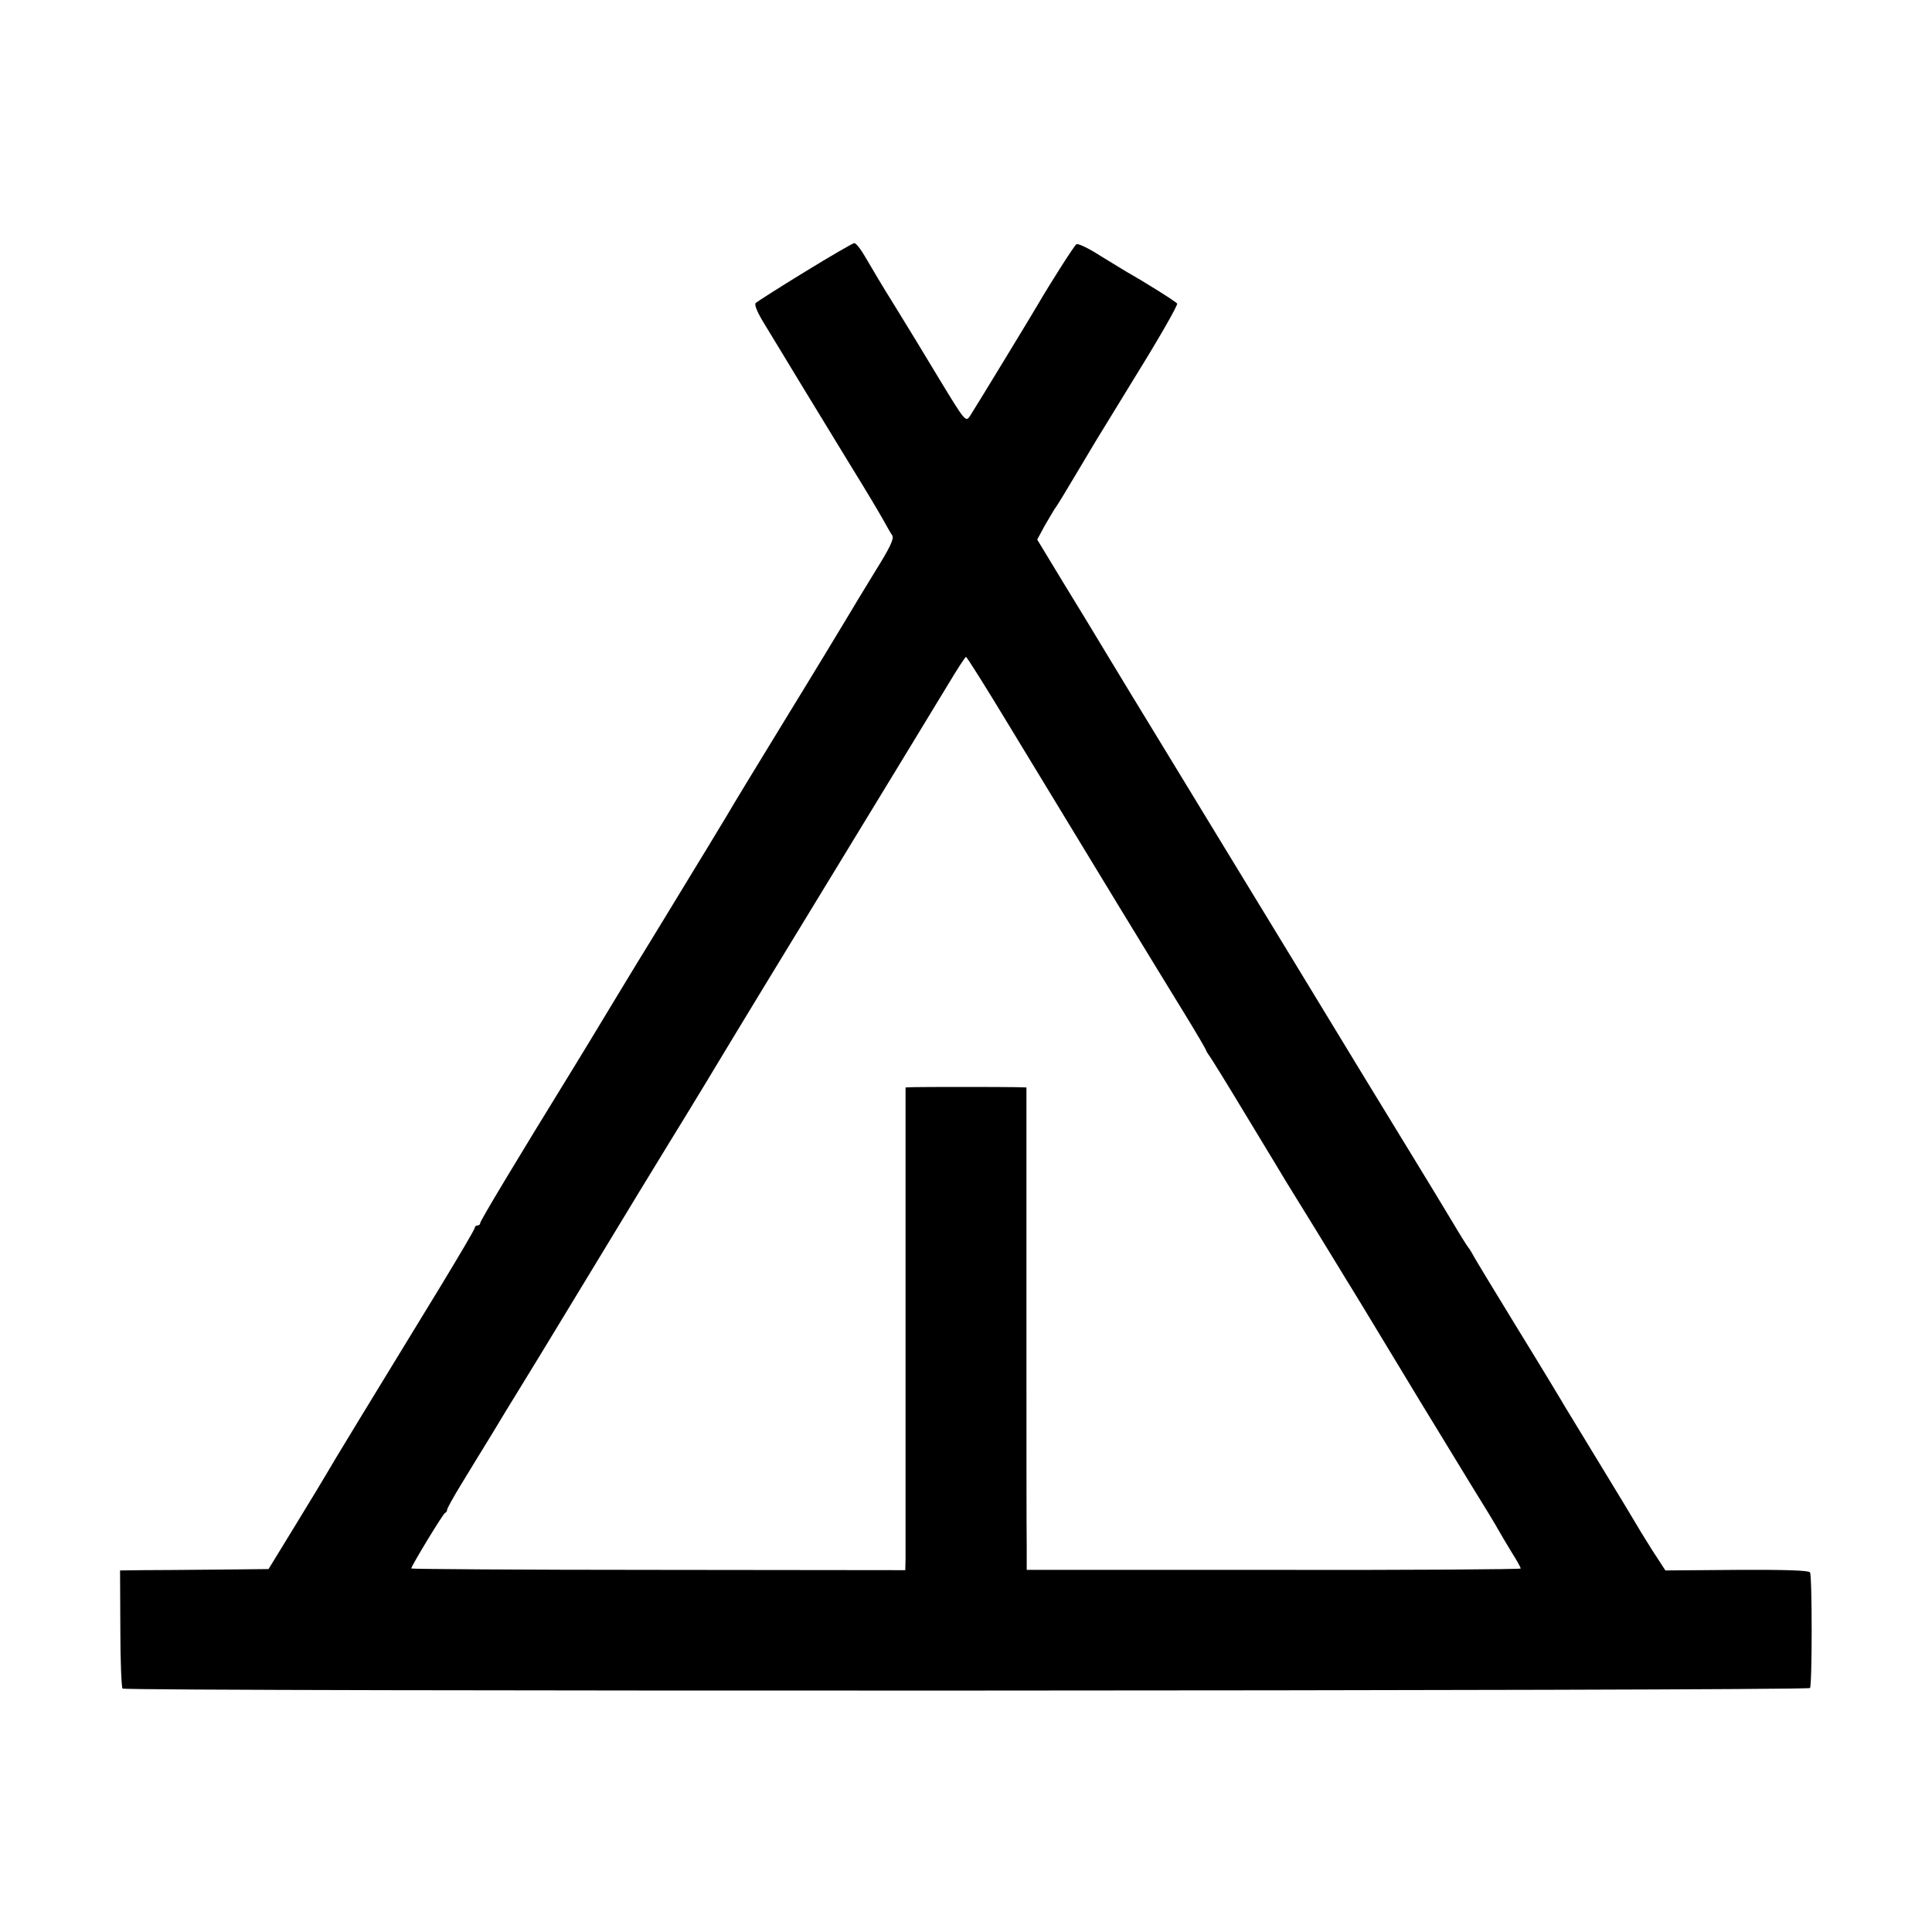
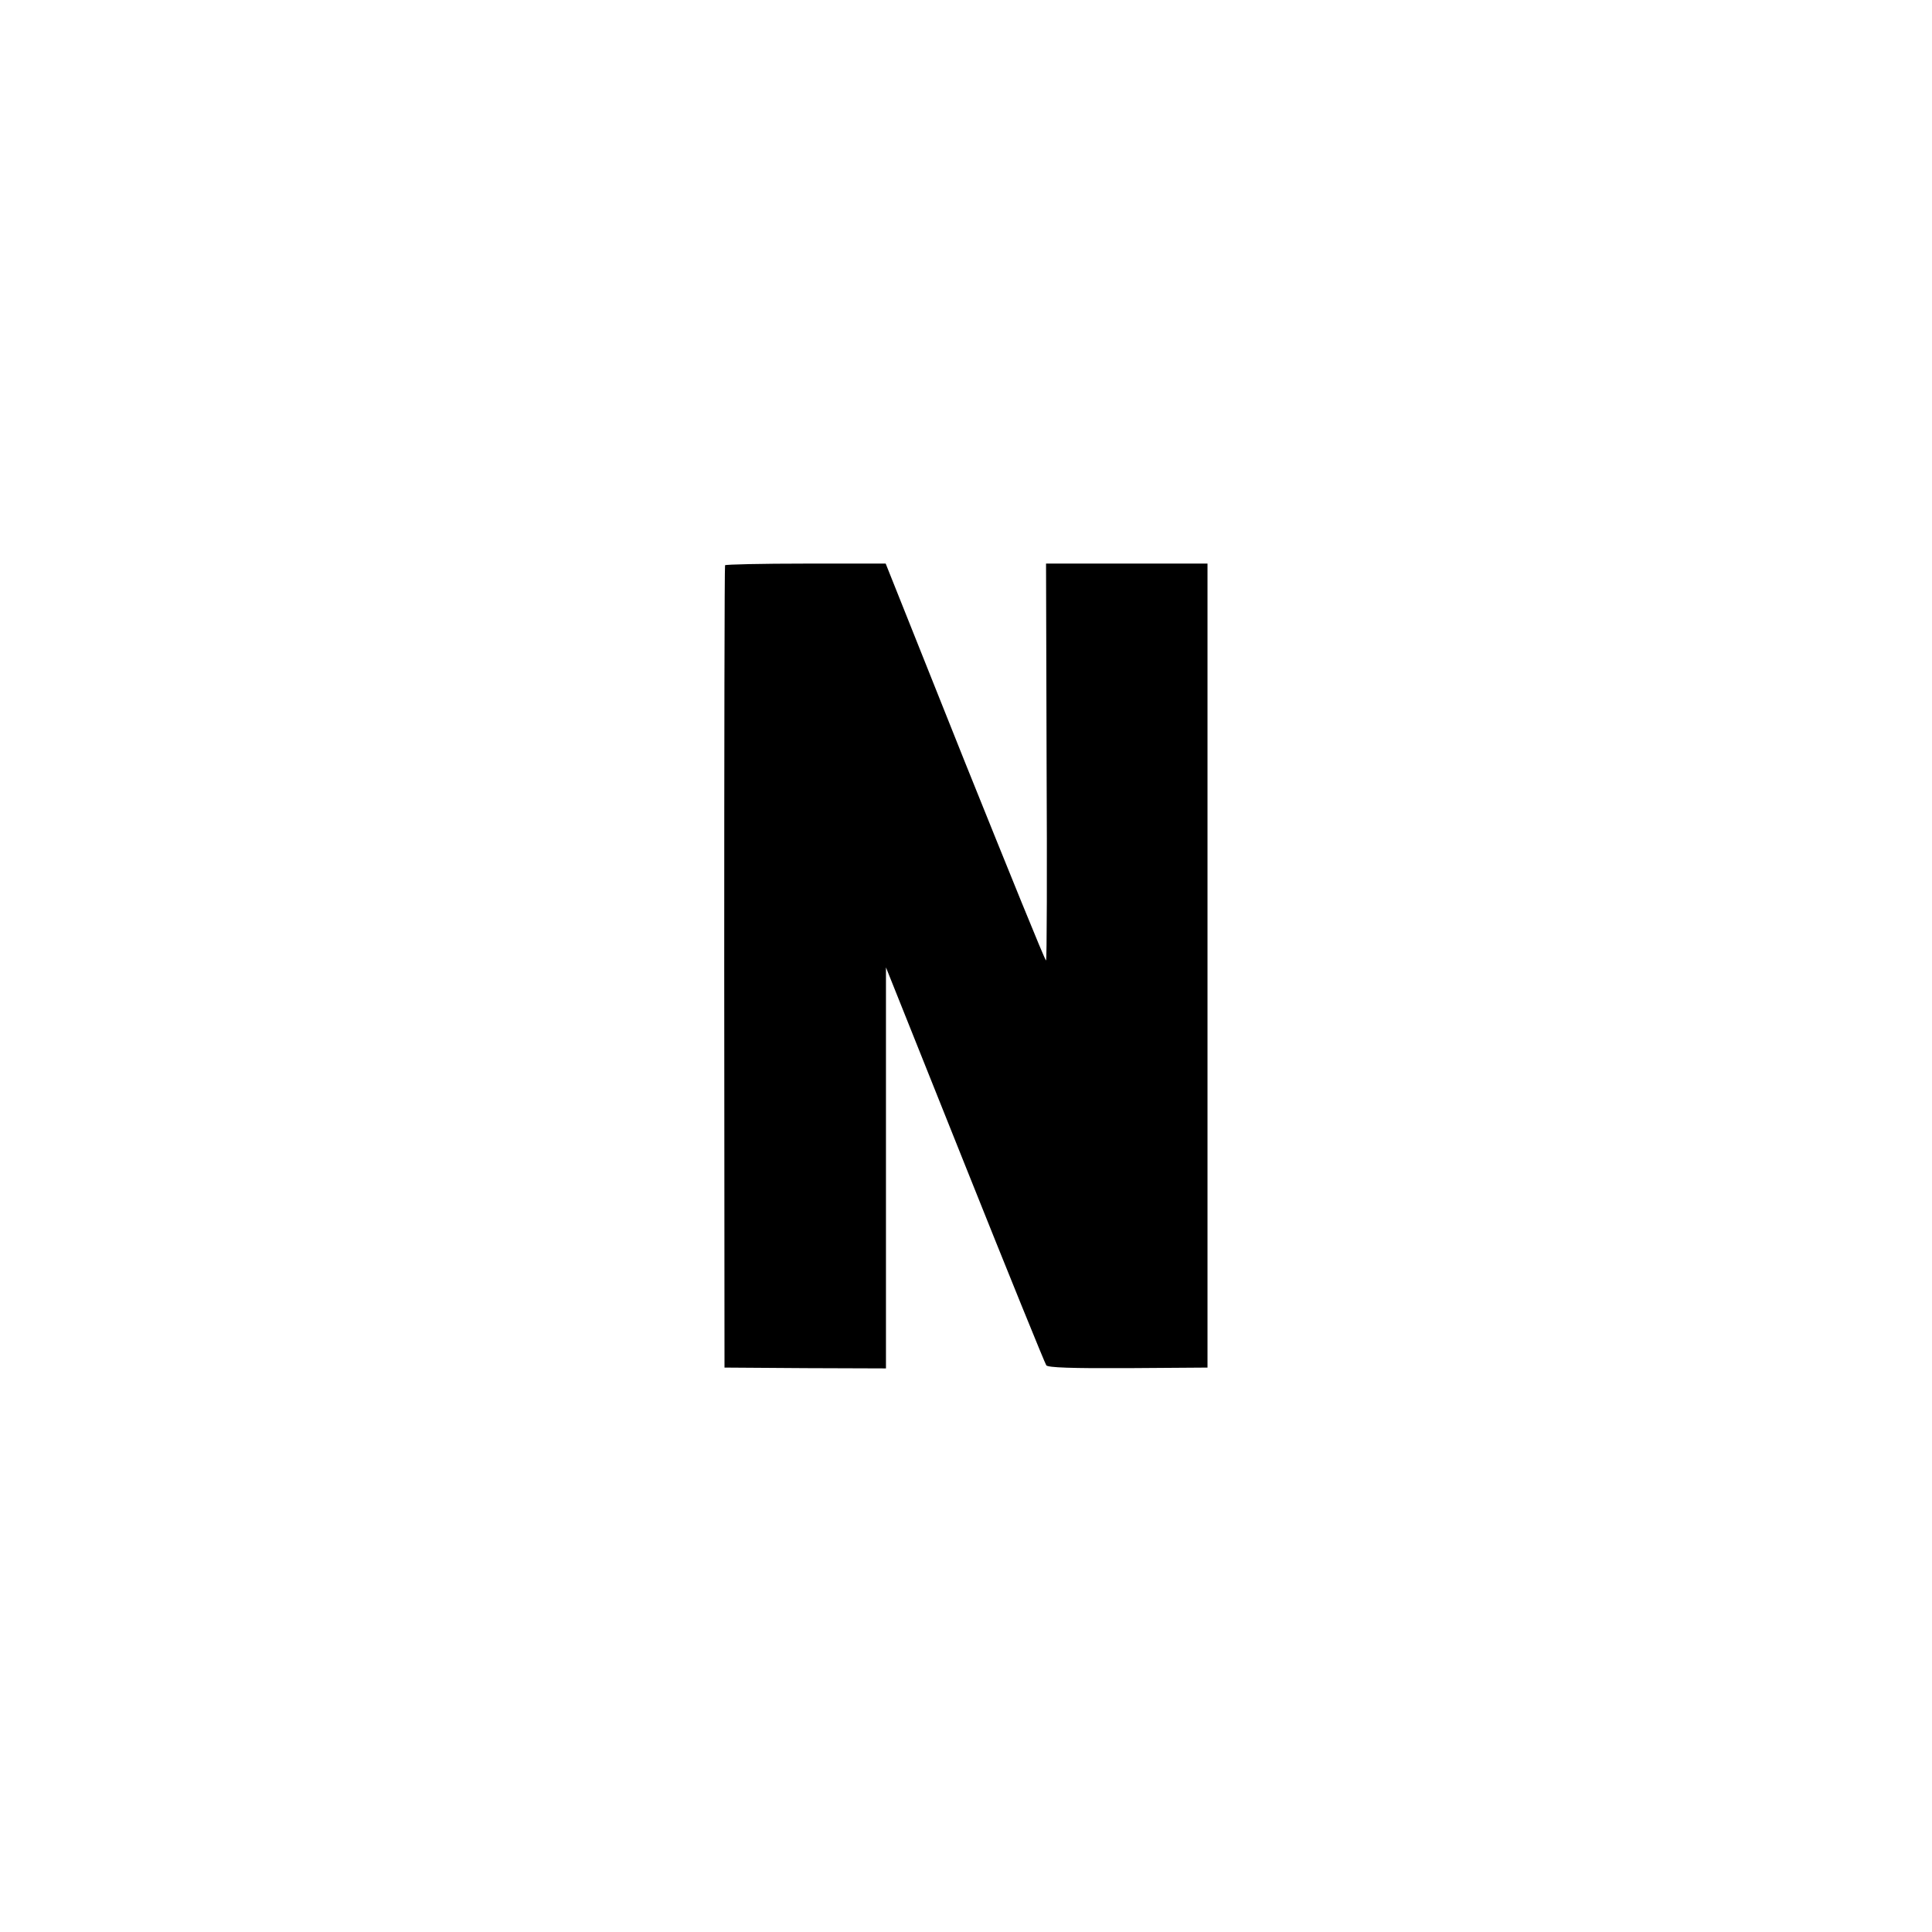
<svg xmlns="http://www.w3.org/2000/svg" version="1.0" width="700pt" height="700pt" viewBox="0 0 700 700" preserveAspectRatio="xMidYMid meet">
  <g transform="translate(0,700) scale(0.1,-0.1)" fill="#000000" stroke="none">
-     <path d="M2916 6015 c-93 -57 -173 -108 -178 -113 -6 -6 7 -36 33 -78 23 -38 86 -141 139 -229 54 -88 135 -221 180 -295 46 -74 94 -155 108 -180 14 -25 29 -52 35 -60 7 -12 -9 -45 -62 -130 -39 -63 -85 -140 -103 -170 -18 -30 -117 -194 -222 -365 -104 -170 -199 -326 -210 -346 -12 -19 -61 -102 -111 -183 -49 -81 -101 -166 -115 -189 -14 -23 -39 -64 -55 -90 -17 -27 -77 -126 -134 -220 -57 -95 -127 -210 -156 -257 -194 -315 -325 -533 -325 -541 0 -5 -4 -9 -10 -9 -5 0 -10 -4 -10 -9 0 -5 -55 -98 -121 -207 -247 -404 -403 -660 -416 -684 -8 -14 -58 -97 -112 -185 l-98 -160 -189 -2 c-104 -1 -225 -2 -269 -2 l-80 -1 1 -210 c0 -116 4 -213 8 -218 11 -11 6107 -9 6114 2 8 13 8 406 0 419 -4 7 -88 10 -265 9 l-259 -2 -50 77 c-27 43 -54 87 -60 98 -6 11 -62 103 -124 205 -62 102 -120 197 -129 212 -9 16 -85 142 -170 280 -85 139 -160 262 -165 273 -6 11 -13 22 -16 25 -3 3 -30 46 -59 95 -30 50 -102 169 -161 265 -59 96 -240 393 -402 660 -163 267 -371 609 -463 760 -92 151 -194 318 -225 370 -31 52 -101 167 -155 255 l-97 160 27 50 c16 27 32 55 36 61 5 5 38 59 74 120 36 60 69 116 74 124 5 8 75 122 155 253 81 131 144 242 141 247 -4 7 -114 76 -183 115 -10 6 -52 32 -95 58 -42 27 -81 46 -87 42 -8 -5 -94 -140 -140 -219 -19 -33 -221 -365 -246 -404 -15 -22 -18 -18 -111 135 -52 87 -123 203 -157 258 -67 108 -67 110 -111 184 -16 28 -34 51 -40 50 -5 0 -86 -47 -179 -104z m739 -1642 c319 -526 519 -854 637 -1046 43 -70 78 -130 78 -133 0 -2 5 -10 10 -17 6 -7 69 -109 140 -227 72 -118 134 -222 139 -230 5 -8 55 -89 111 -180 56 -91 105 -172 110 -180 9 -14 52 -84 270 -445 54 -88 135 -221 180 -295 46 -74 91 -148 100 -165 9 -16 31 -53 48 -81 18 -28 32 -54 32 -57 0 -3 -403 -6 -895 -5 l-895 0 0 81 c-1 45 -1 439 -1 875 l0 792 -37 1 c-57 1 -344 1 -374 0 l-27 -1 0 -832 c0 -458 0 -852 0 -875 l-1 -42 -895 1 c-492 0 -895 3 -895 5 0 9 115 198 122 201 5 2 8 7 8 12 0 5 23 46 51 92 28 46 78 128 112 183 33 55 70 116 82 135 12 19 132 215 265 435 133 220 266 438 295 485 65 105 206 338 220 362 6 10 172 284 370 608 198 325 387 635 420 690 33 55 62 100 65 100 3 0 73 -111 155 -247z" />
+     <path d="M2627 4952 c-2 -4 -3 -659 -3 -1457 l1 -1450 293 -2 292 -1 0 726 0 727 286 -715 c157 -393 290 -720 295 -727 8 -8 88 -11 297 -10 l287 2 0 1457 0 1456 -293 0 -292 0 2 -719 c2 -396 1 -719 -2 -719 -4 0 -135 324 -294 719 l-287 719 -290 0 c-159 0 -290 -3 -292 -6z" />
  </g>
</svg>
